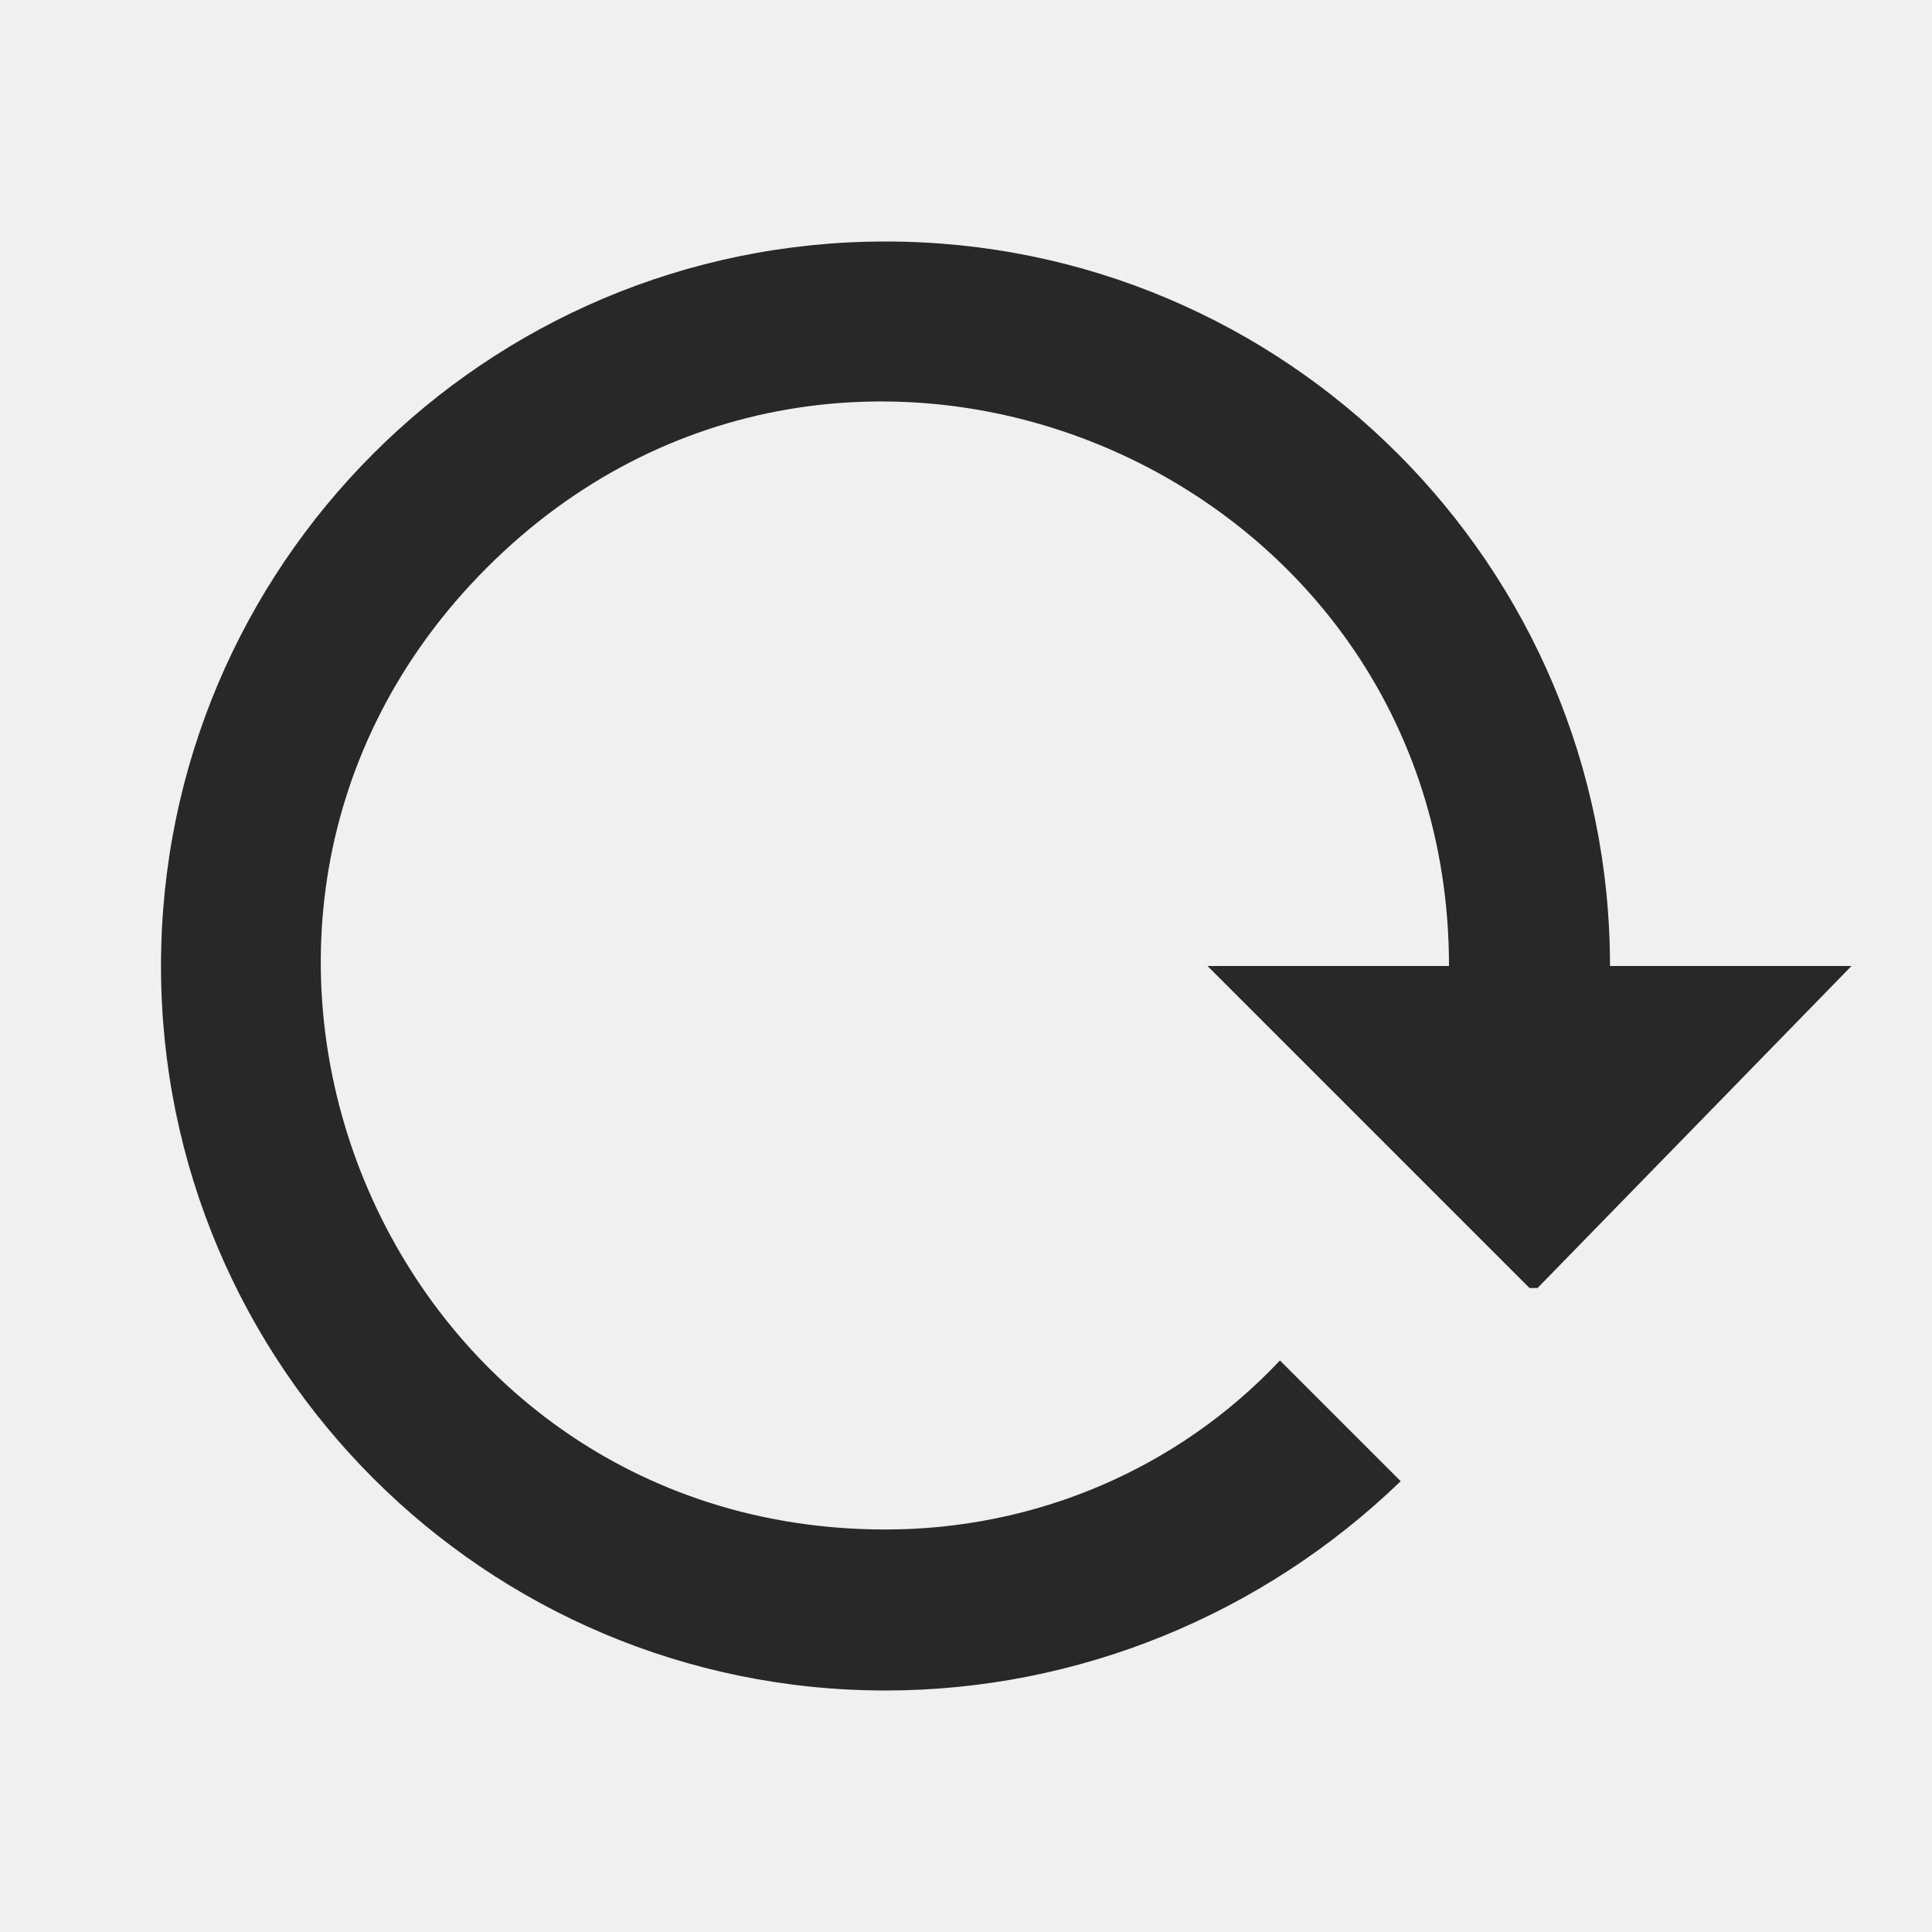
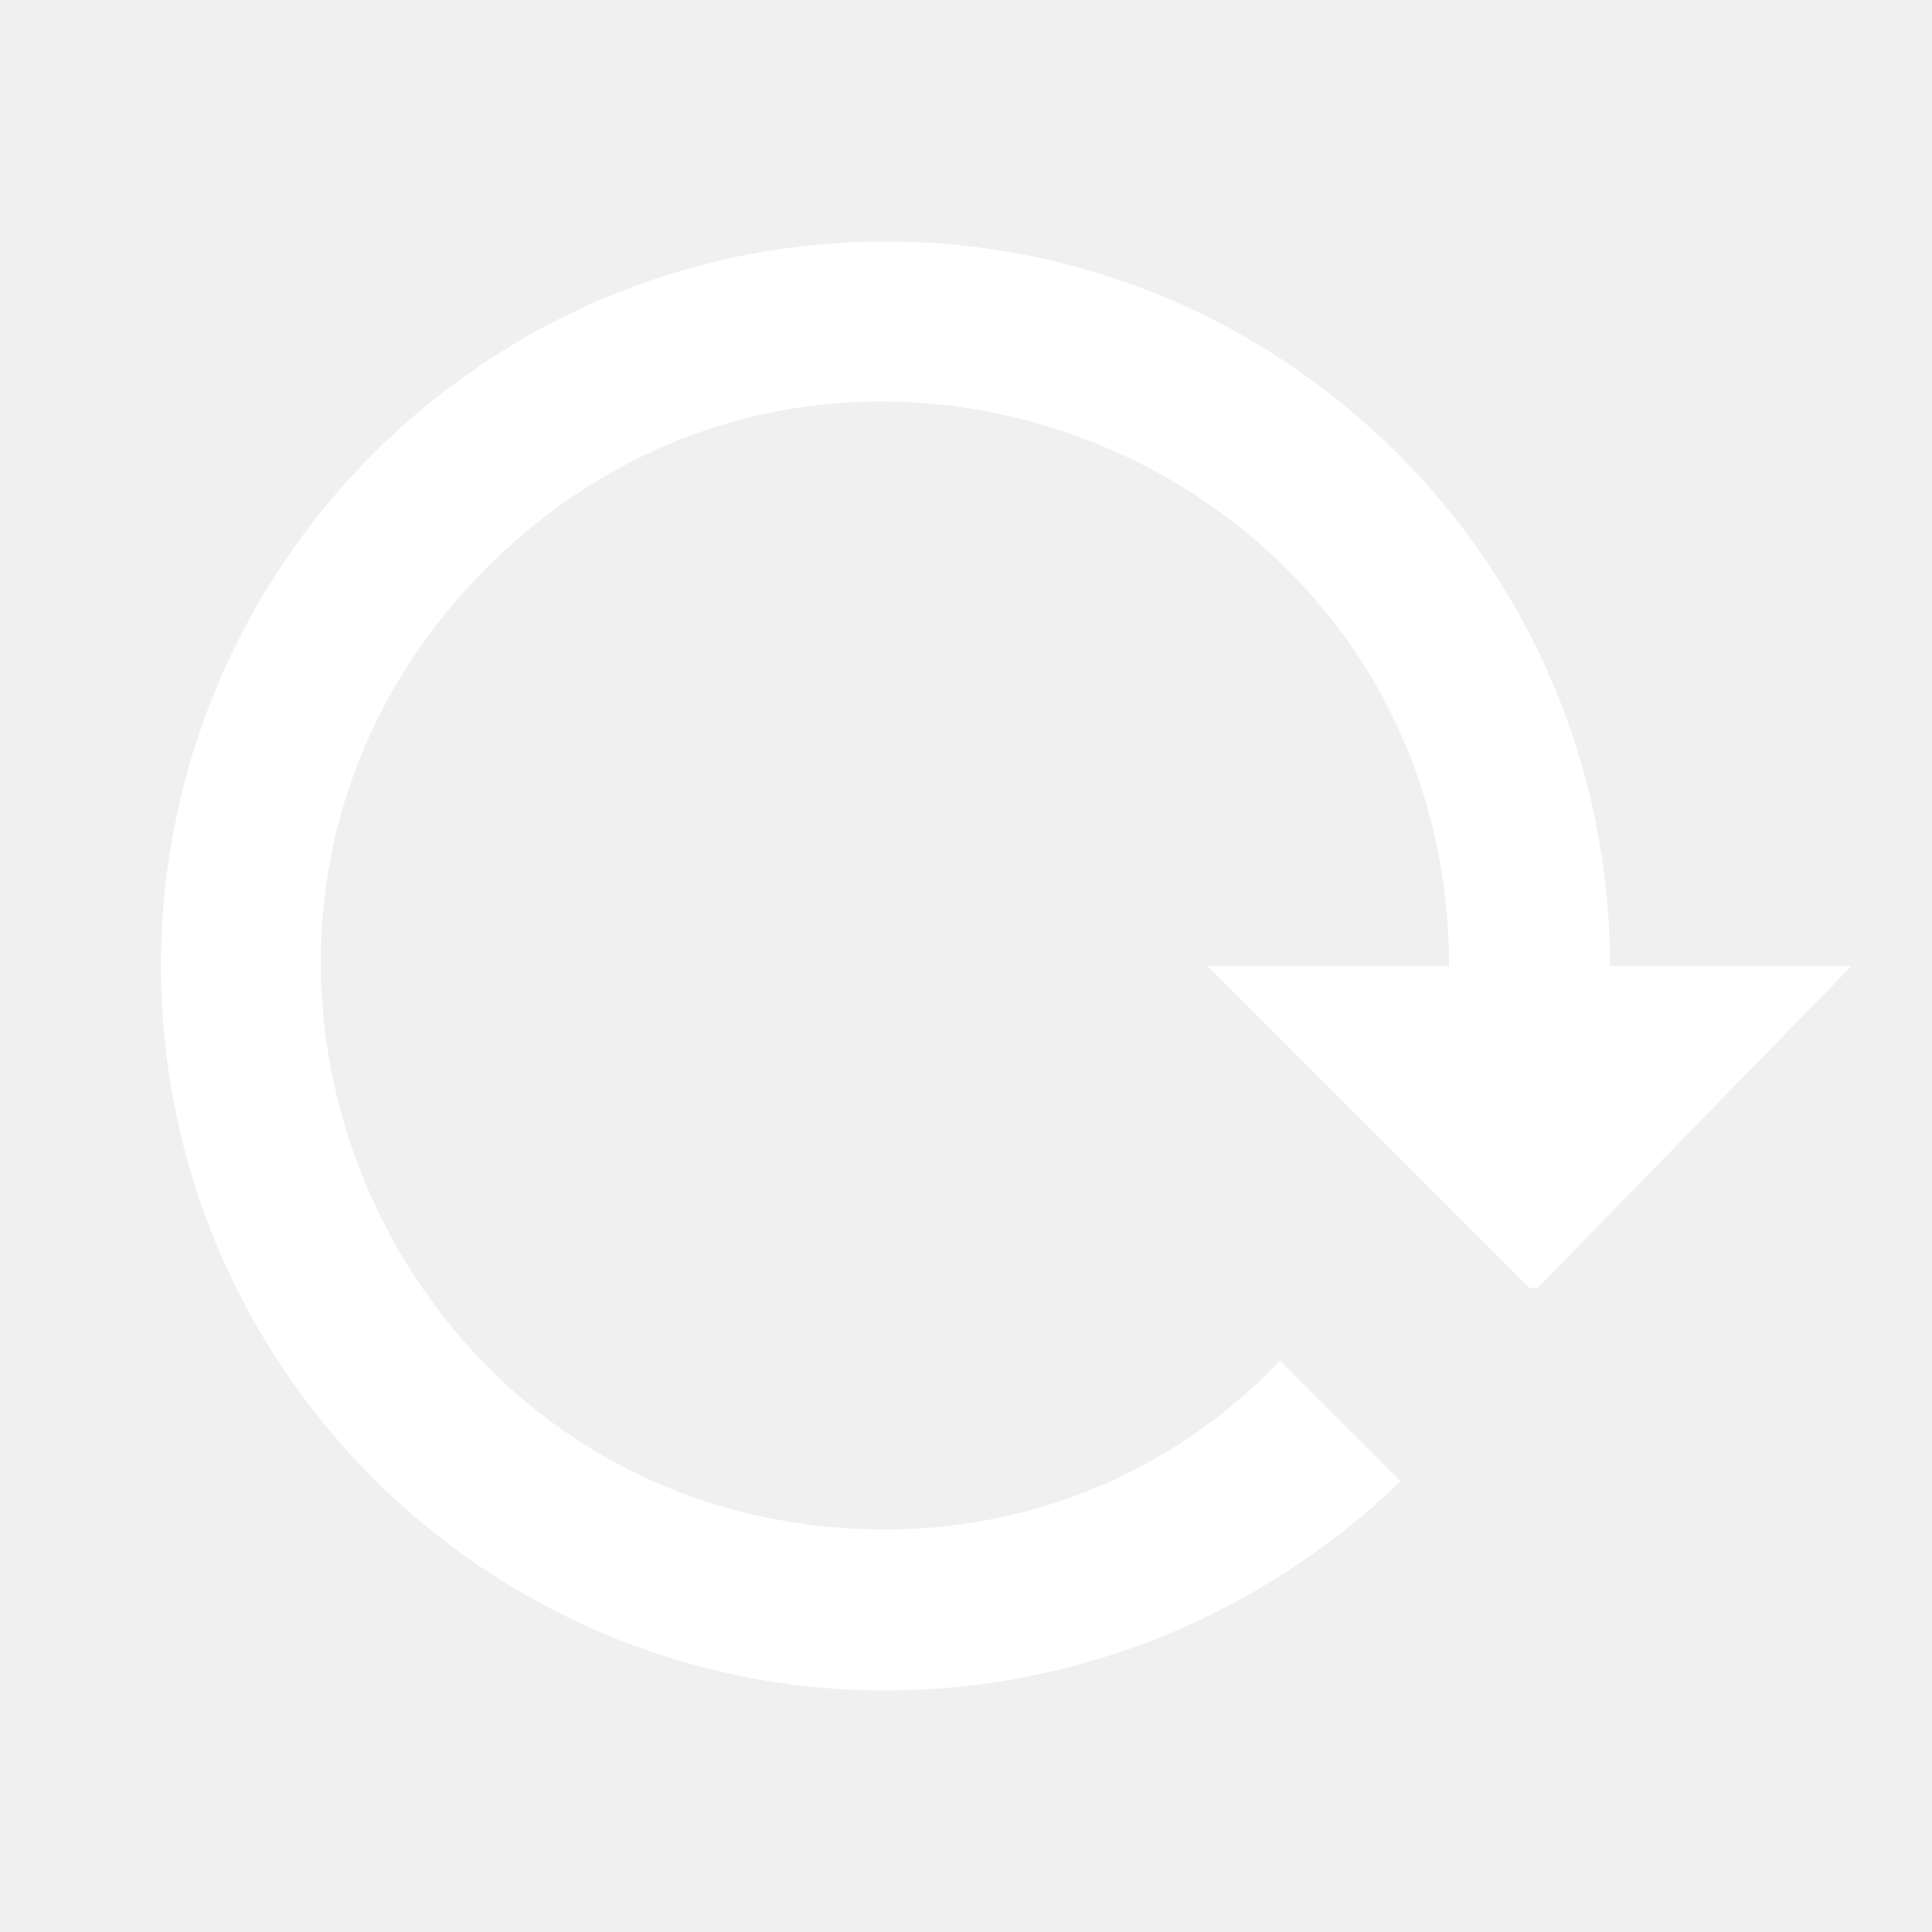
<svg xmlns="http://www.w3.org/2000/svg" width="24" height="24" viewBox="0 0 24 24" fill="none">
-   <path d="M2 12C2 16.97 6.03 21 11 21C13.39 21 15.68 20.06 17.4 18.4L15.9 16.9C14.63 18.25 12.86 19 11 19C4.76 19 1.64 11.46 6.05 7.05C10.46 2.64 18 5.77 18 12H15L19 16H19.1L23 12H20C20 7.03 15.97 3 11 3C6.03 3 2 7.03 2 12Z" fill="#282828" />
+   <path d="M2 12C2 16.97 6.03 21 11 21C13.39 21 15.68 20.06 17.4 18.4L15.9 16.9C14.63 18.25 12.86 19 11 19C4.76 19 1.64 11.46 6.05 7.05C10.46 2.64 18 5.77 18 12H15L19 16H19.1L23 12H20C20 7.03 15.97 3 11 3C6.03 3 2 7.03 2 12Z" fill="white" />
</svg>
